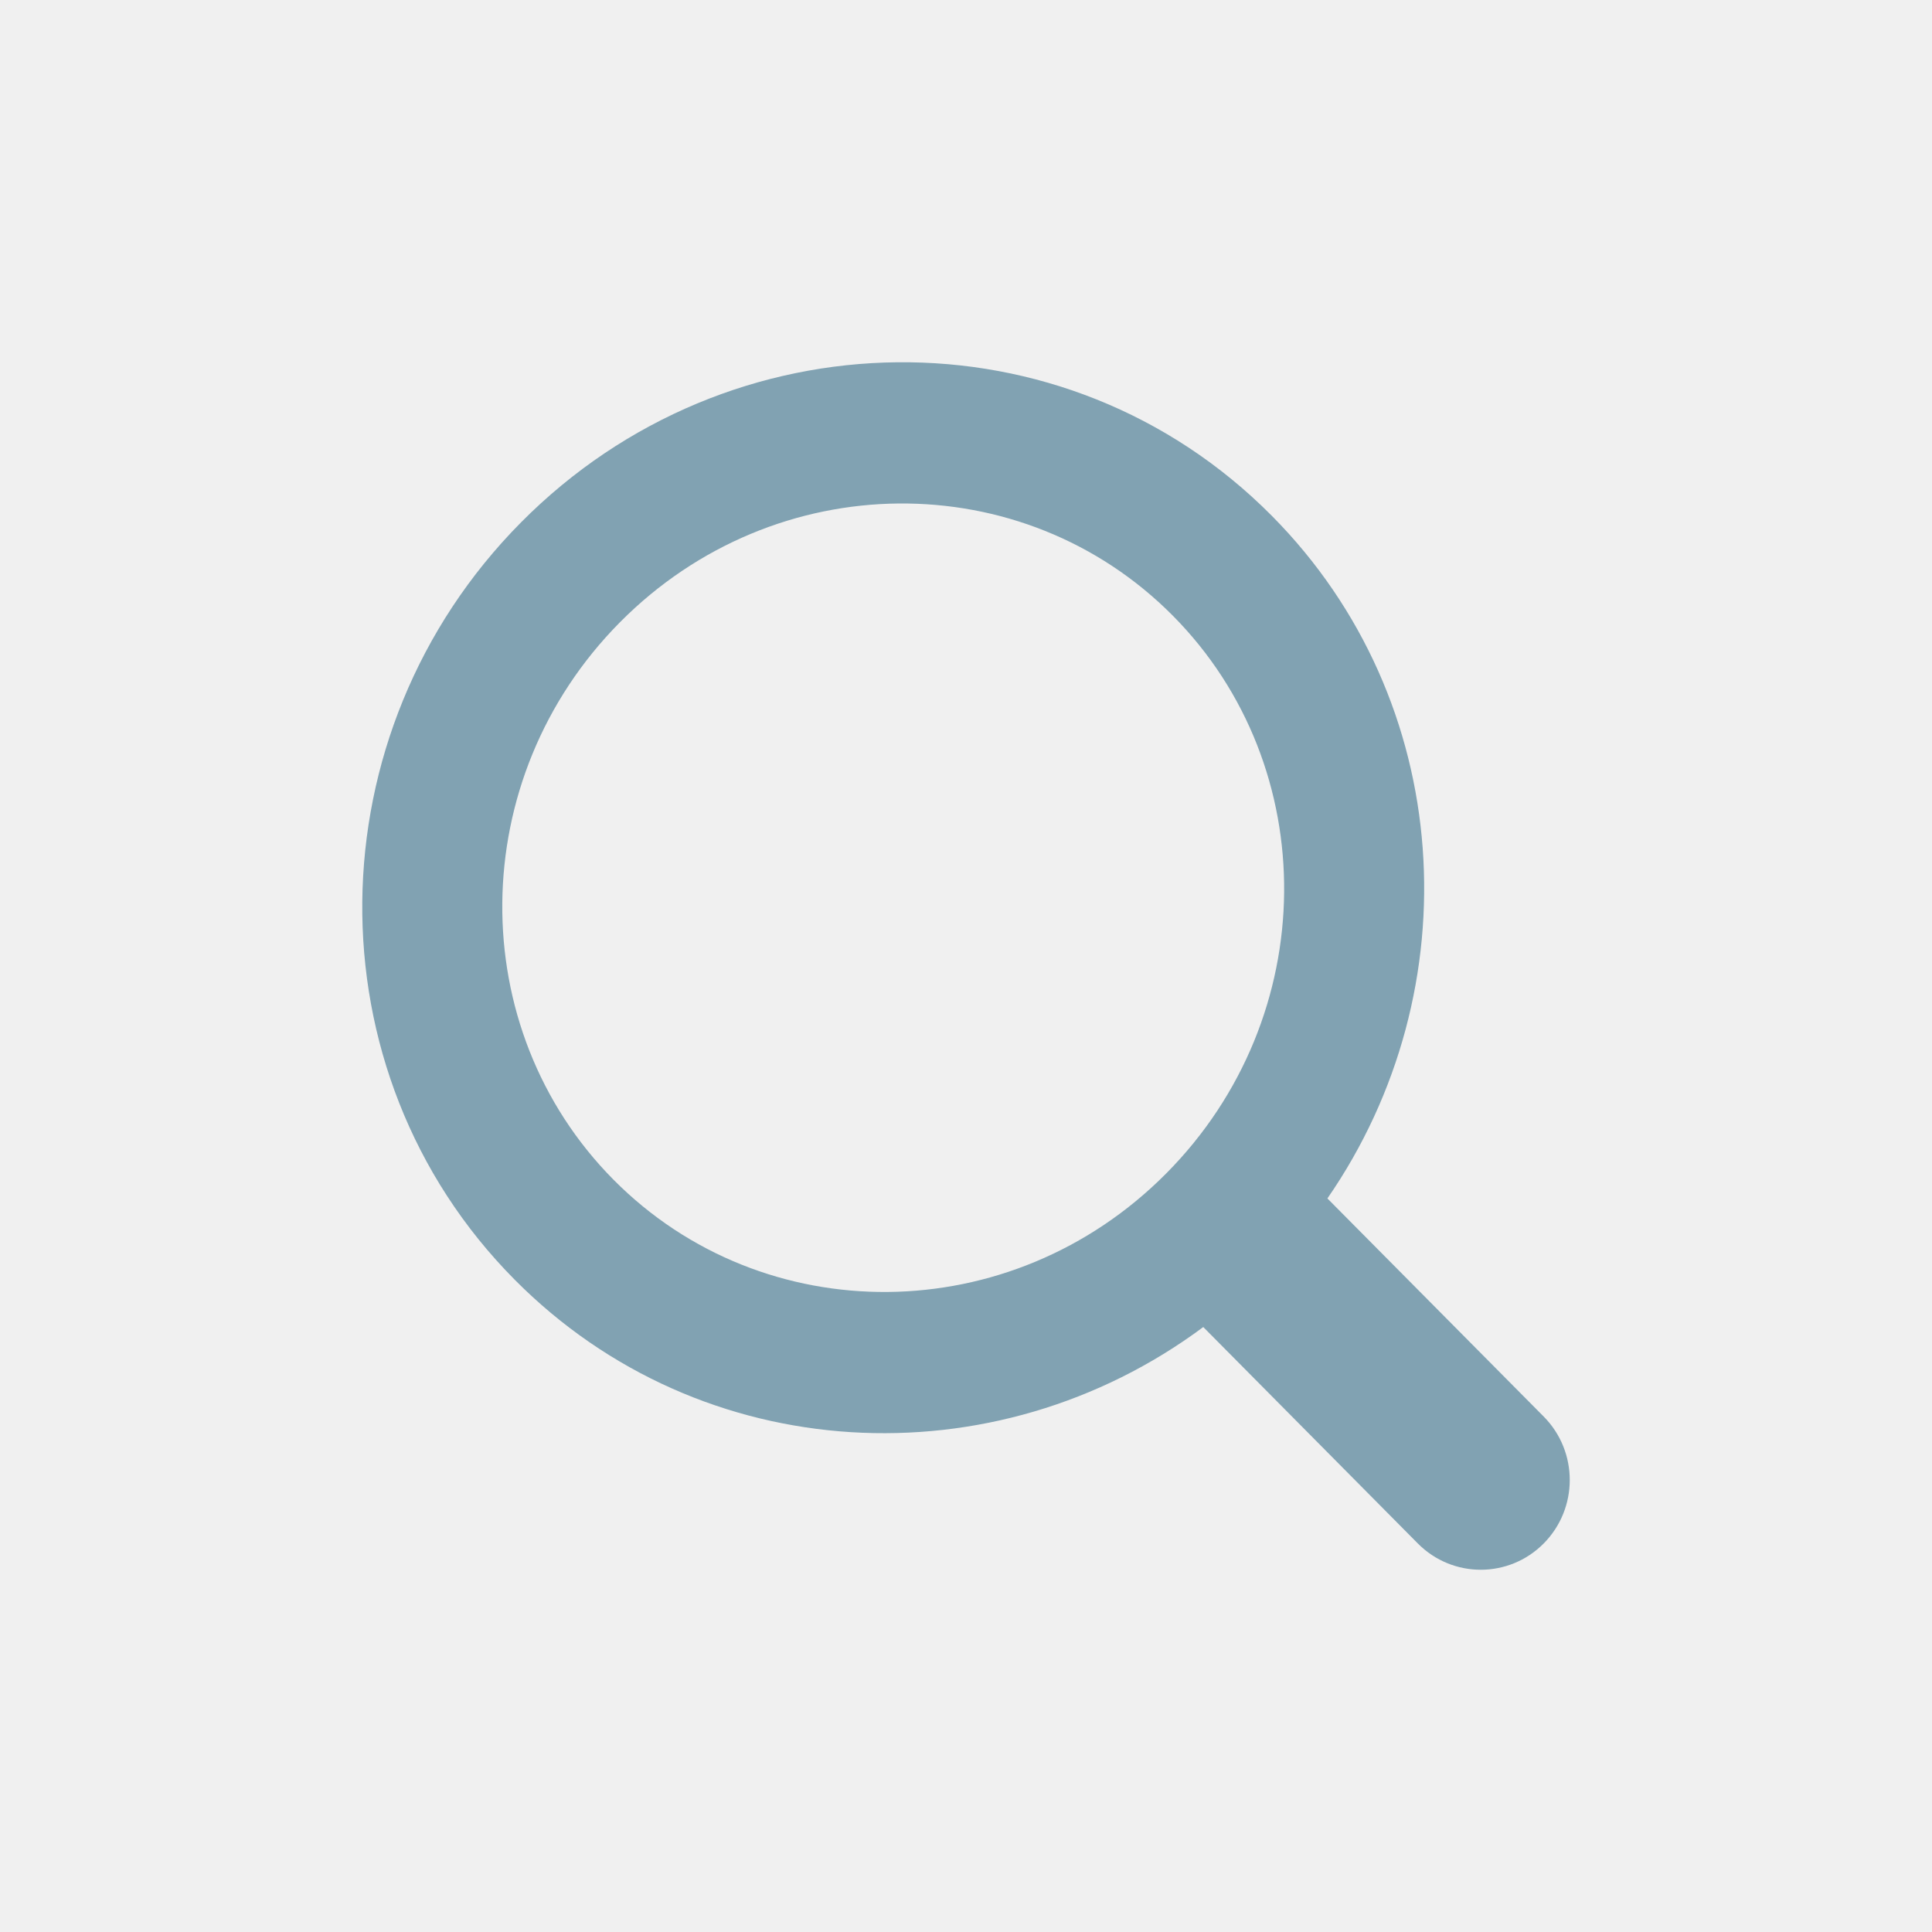
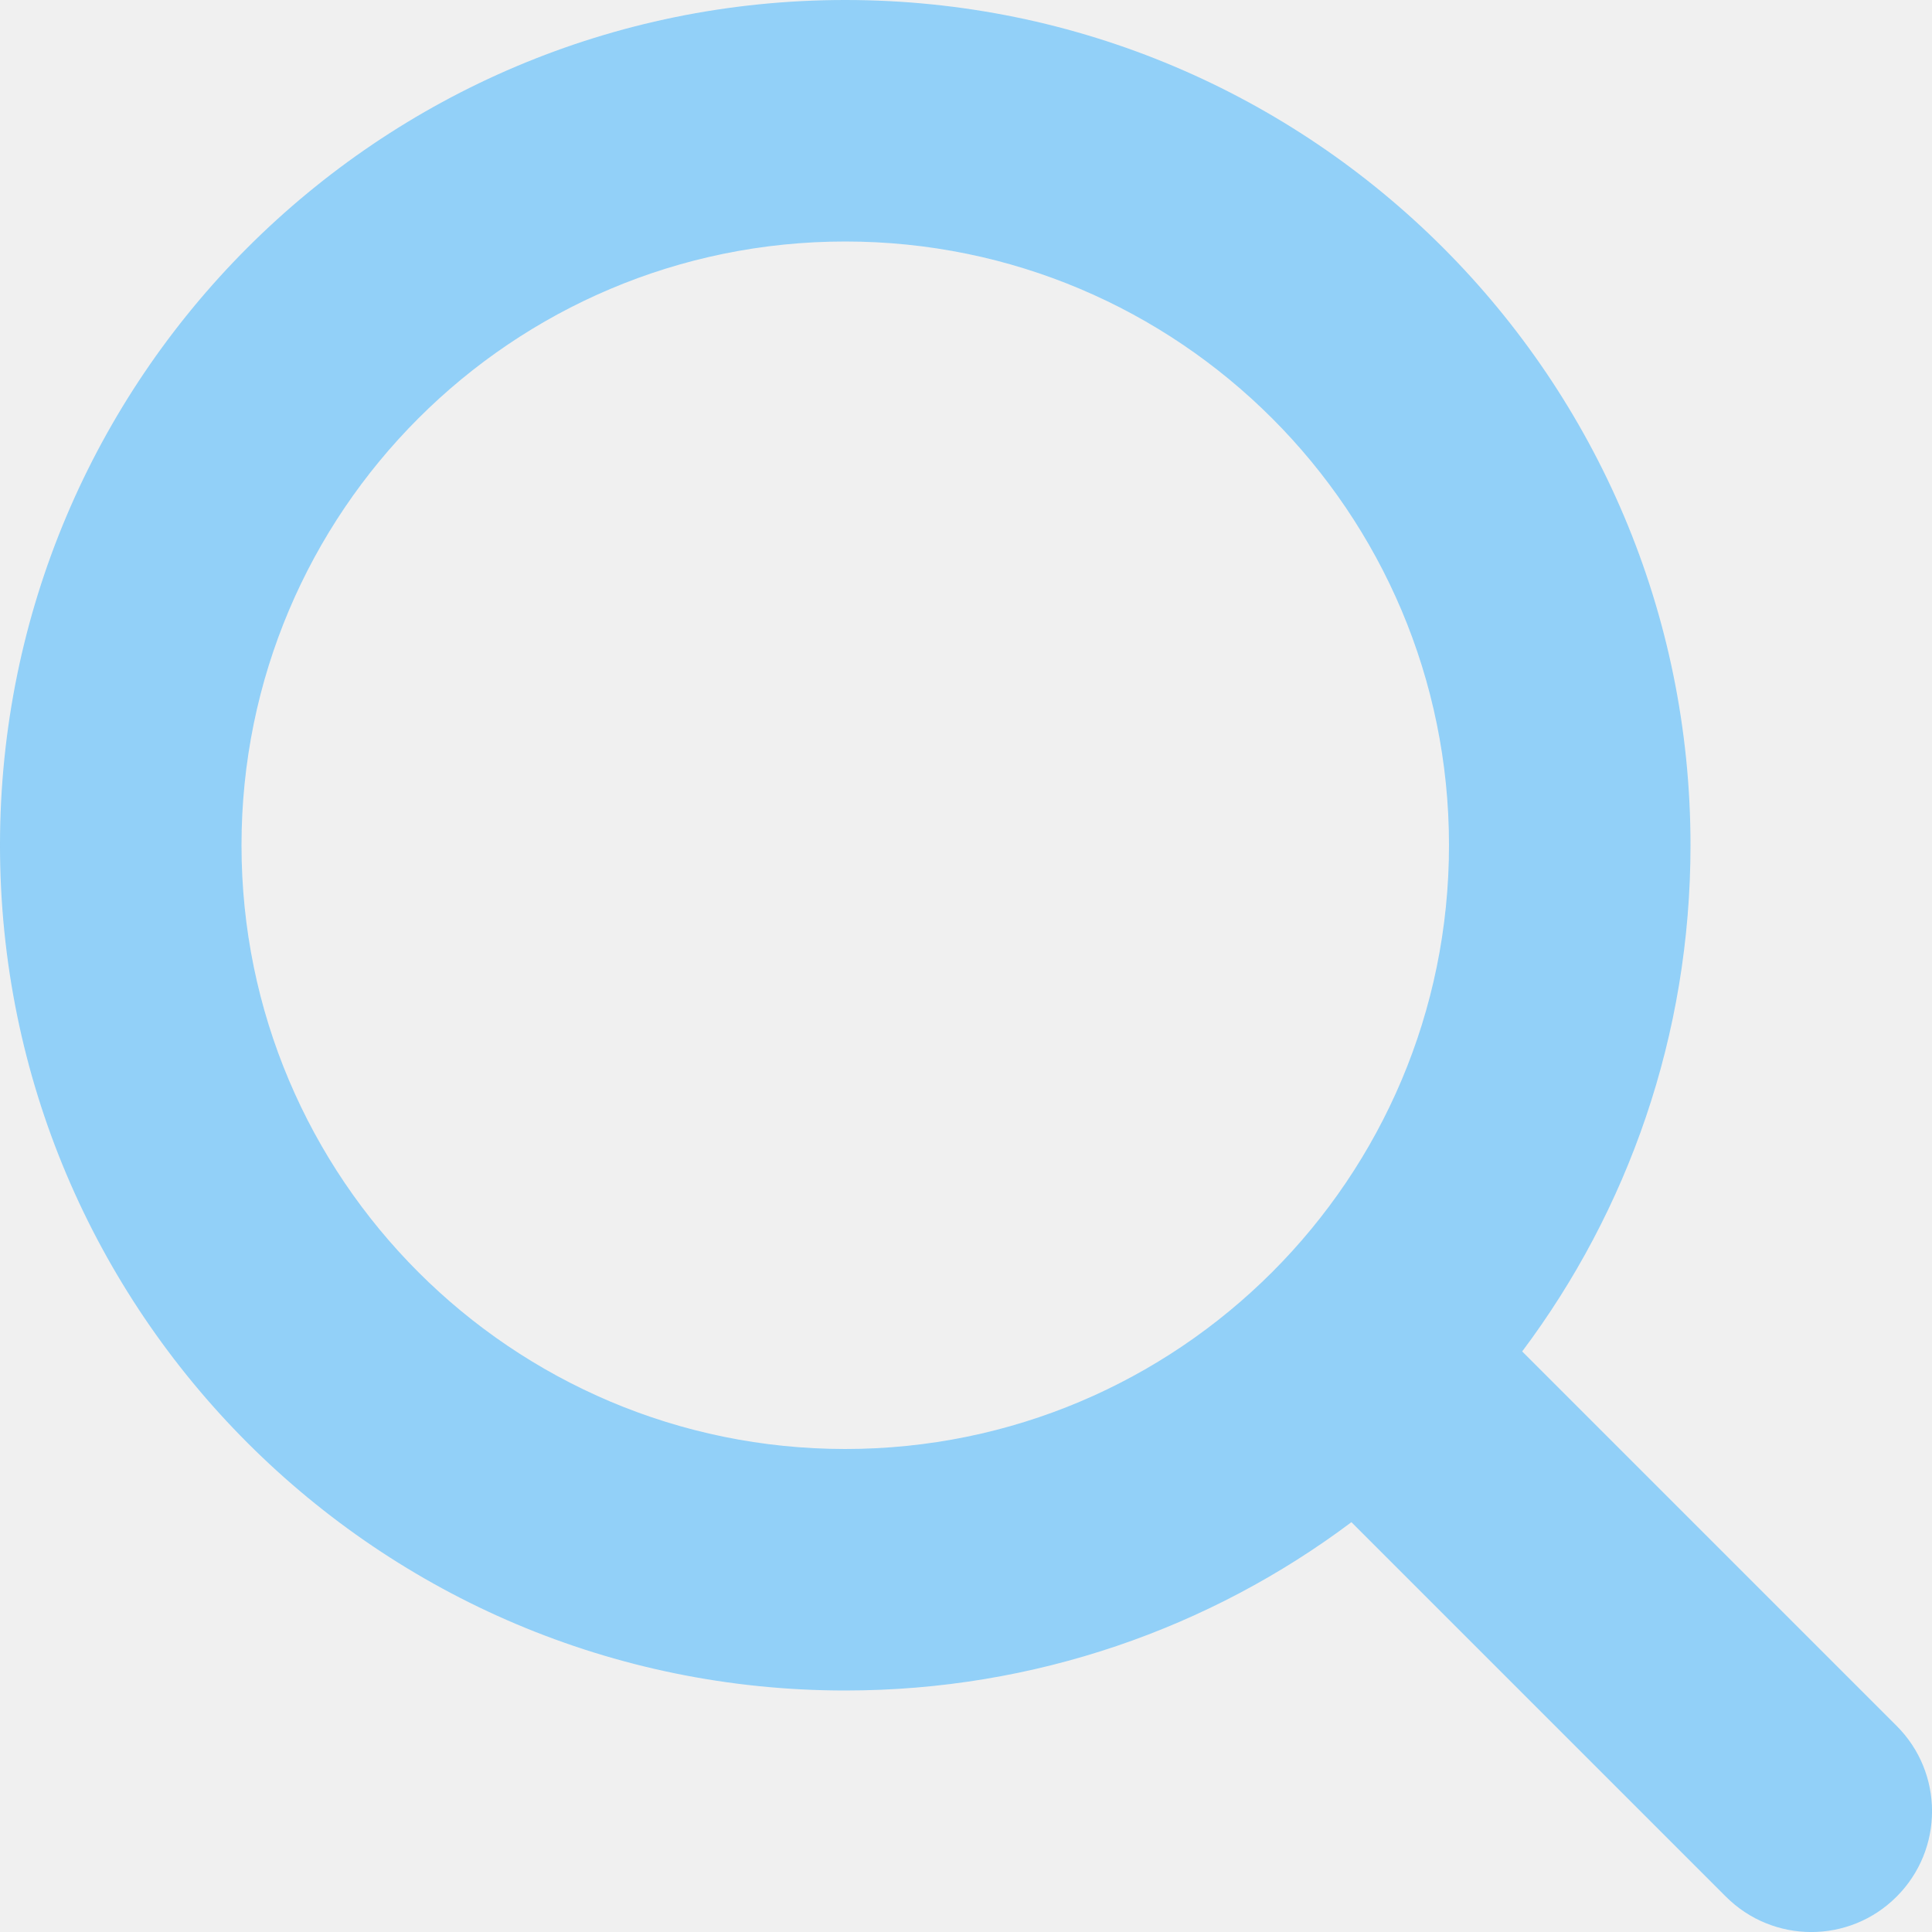
- <svg xmlns="http://www.w3.org/2000/svg" width="32" height="32" viewBox="0 0 32 32" fill="none">
-   <path fill-rule="evenodd" clip-rule="evenodd" d="M21.066 8.544C17.646 5.095 12.078 5.174 8.63 8.652C5.181 12.13 5.103 17.745 8.523 21.194C11.62 24.318 16.479 24.547 19.93 21.98L23.484 25.565C24.059 26.145 24.993 26.145 25.568 25.565C26.144 24.984 26.144 24.043 25.568 23.462L21.986 19.85C24.382 16.384 24.105 11.609 21.066 8.544ZM10.269 10.306C12.843 7.711 16.942 7.693 19.426 10.198C21.91 12.703 21.893 16.837 19.319 19.433C16.746 22.028 12.646 22.045 10.162 19.54C7.679 17.035 7.696 12.901 10.269 10.306Z" fill="#81A2B2" />
+ <svg xmlns="http://www.w3.org/2000/svg" width="16" height="16" viewBox="0 0 16 16" fill="none">
+   <g opacity="0.5">
+     <g clip-path="url(#clip0)">
+       <path fill-rule="evenodd" clip-rule="evenodd" d="M12 7C12 9.761 9.761 12 7 12C4.239 12 2 9.761 2 7C2 4.239 4.239 2 7 2C9.761 2 12 4.239 12 7ZM11.192 12.606C10.024 13.482 8.572 14 7 14C3.134 14 0 10.866 0 7C0 3.134 3.134 0 7 0C10.866 0 14 3.134 14 7C14 8.572 13.482 10.024 12.606 11.192L15.707 14.293C16.098 14.683 16.098 15.316 15.707 15.707C15.317 16.098 14.684 16.098 14.293 15.707L11.192 12.606Z" fill="#33AFFF" />
+     </g>
+   </g>
+   <defs>
+     <clipPath id="clip0">
+       <path d="M0 0H16V16H0V0Z" fill="white" />
+     </clipPath>
+   </defs>
</svg>
